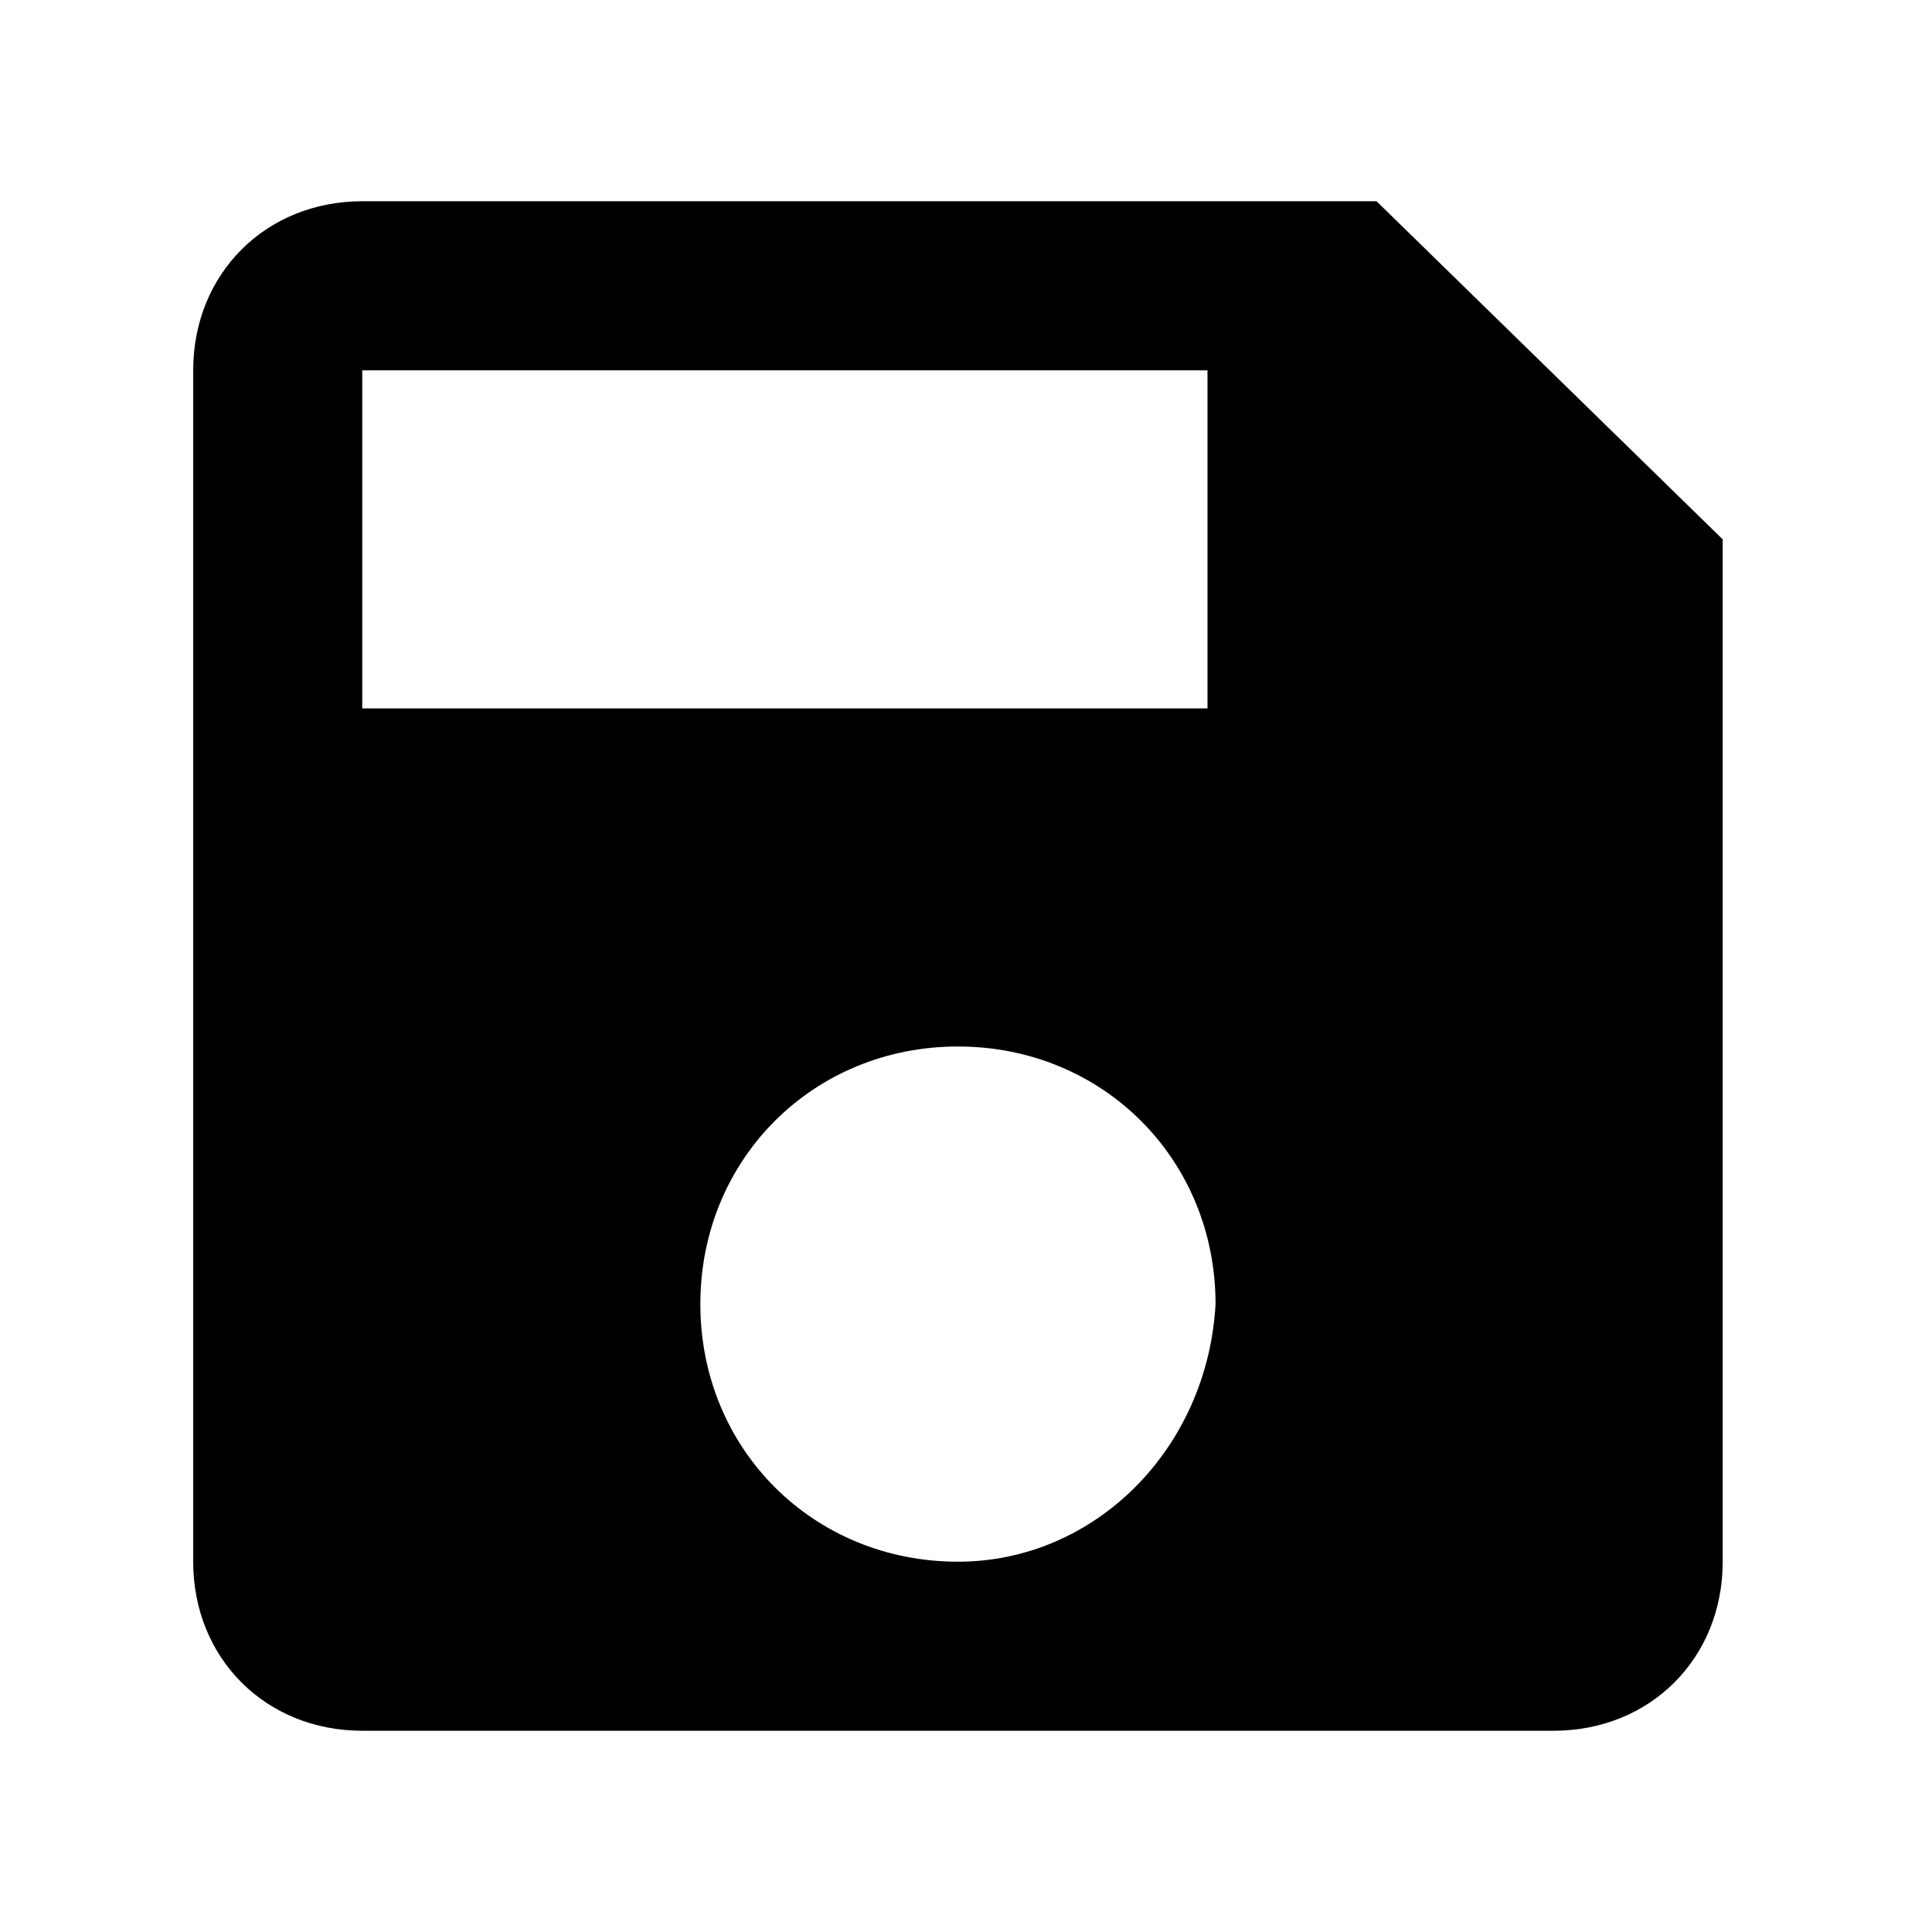
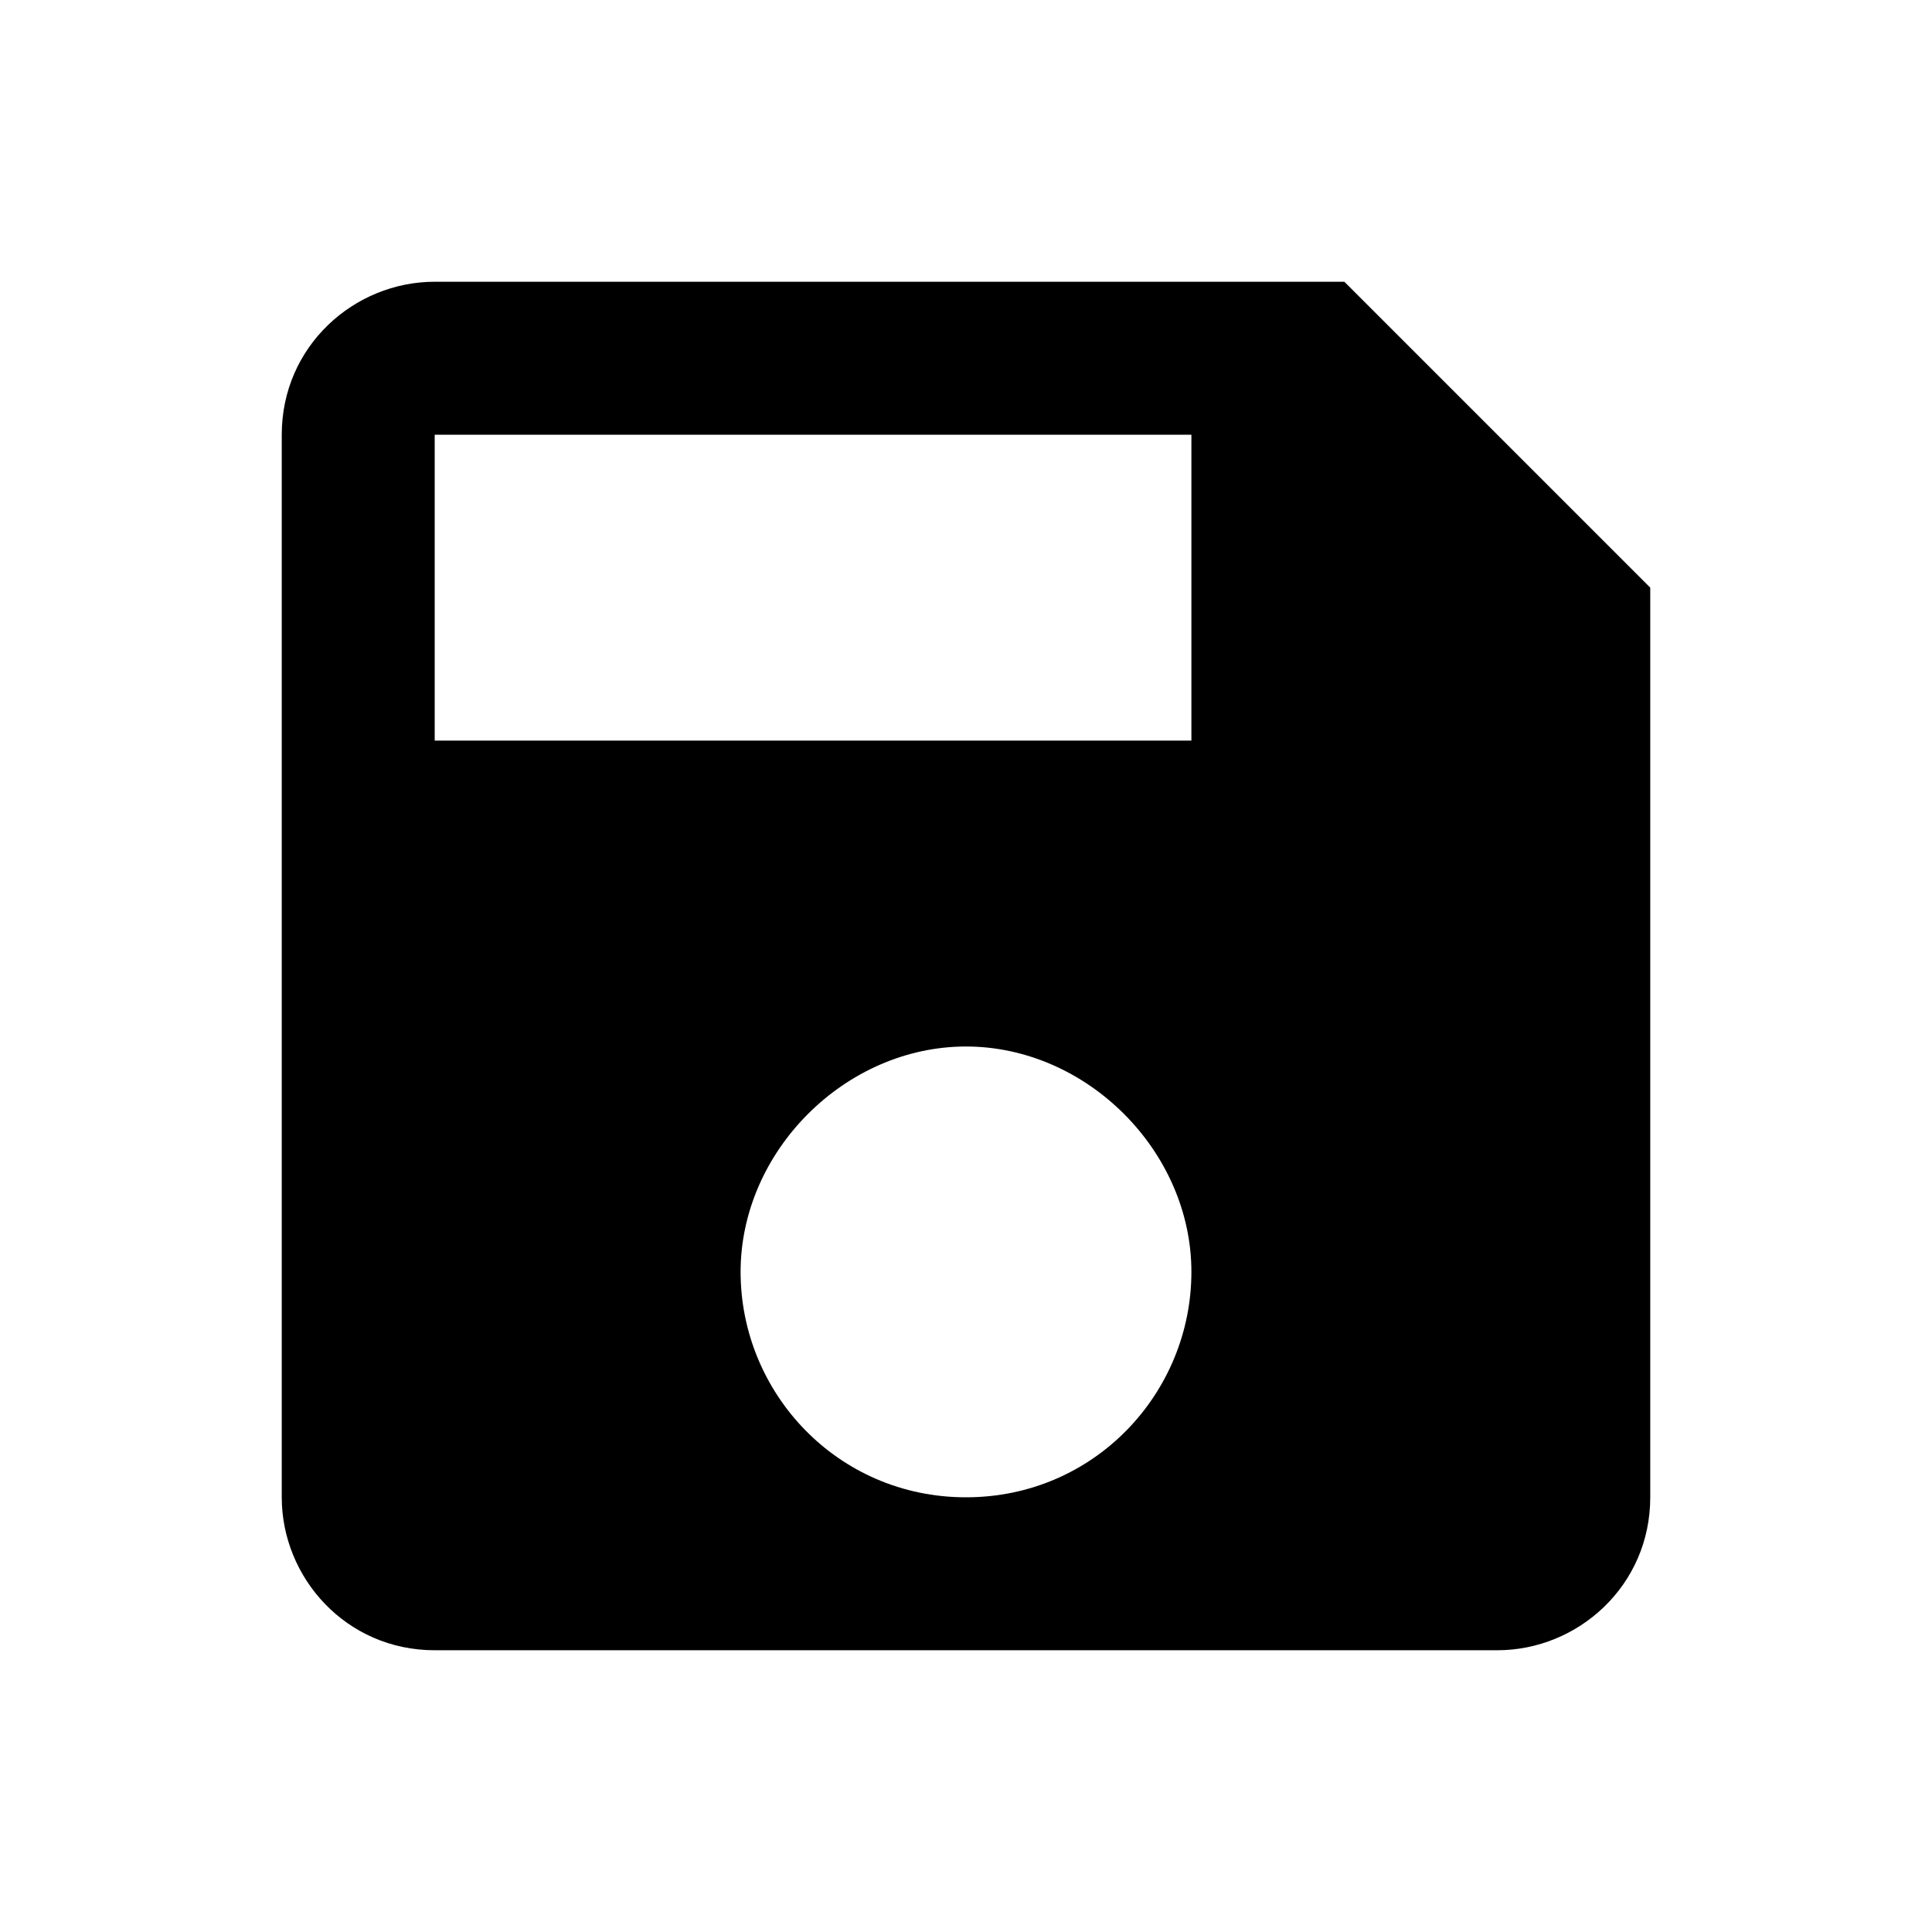
<svg xmlns="http://www.w3.org/2000/svg" version="1.1" id="Layer_1" x="0px" y="0px" viewBox="0 0 24 24" style="enable-background:new 0 0 24 24;" xml:space="preserve">
-   <path d="M17.1,2.5H4.5c-1.2,0-2.1,0.9-2.1,2.1v14.8c0,1.2,0.9,2.1,2.1,2.1h14.8c1.2,0,2.1-0.9,2.1-2.1V6.7L17.1,2.5z M11.9,19.4  c-1.8,0-3.2-1.4-3.2-3.2c0-1.8,1.4-3.2,3.2-3.2s3.2,1.4,3.2,3.2C15,18,13.6,19.4,11.9,19.4z M15,8.8H4.5V4.6H15V8.8z" />
+   <path d="M16.7,3.5H5.4c-1,0-1.9,0.8-1.9,1.9v13.2c0,1,0.8,1.9,1.9,1.9h13.2c1,0,1.9-0.8,1.9-1.9V7.3L16.7,3.5z M12,18.6  c-1.6,0-2.8-1.3-2.8-2.8s1.3-2.8,2.8-2.8s2.8,1.3,2.8,2.8S13.6,18.6,12,18.6z M14.8,9.2H5.4V5.4h9.4V9.2z" />
</svg>
